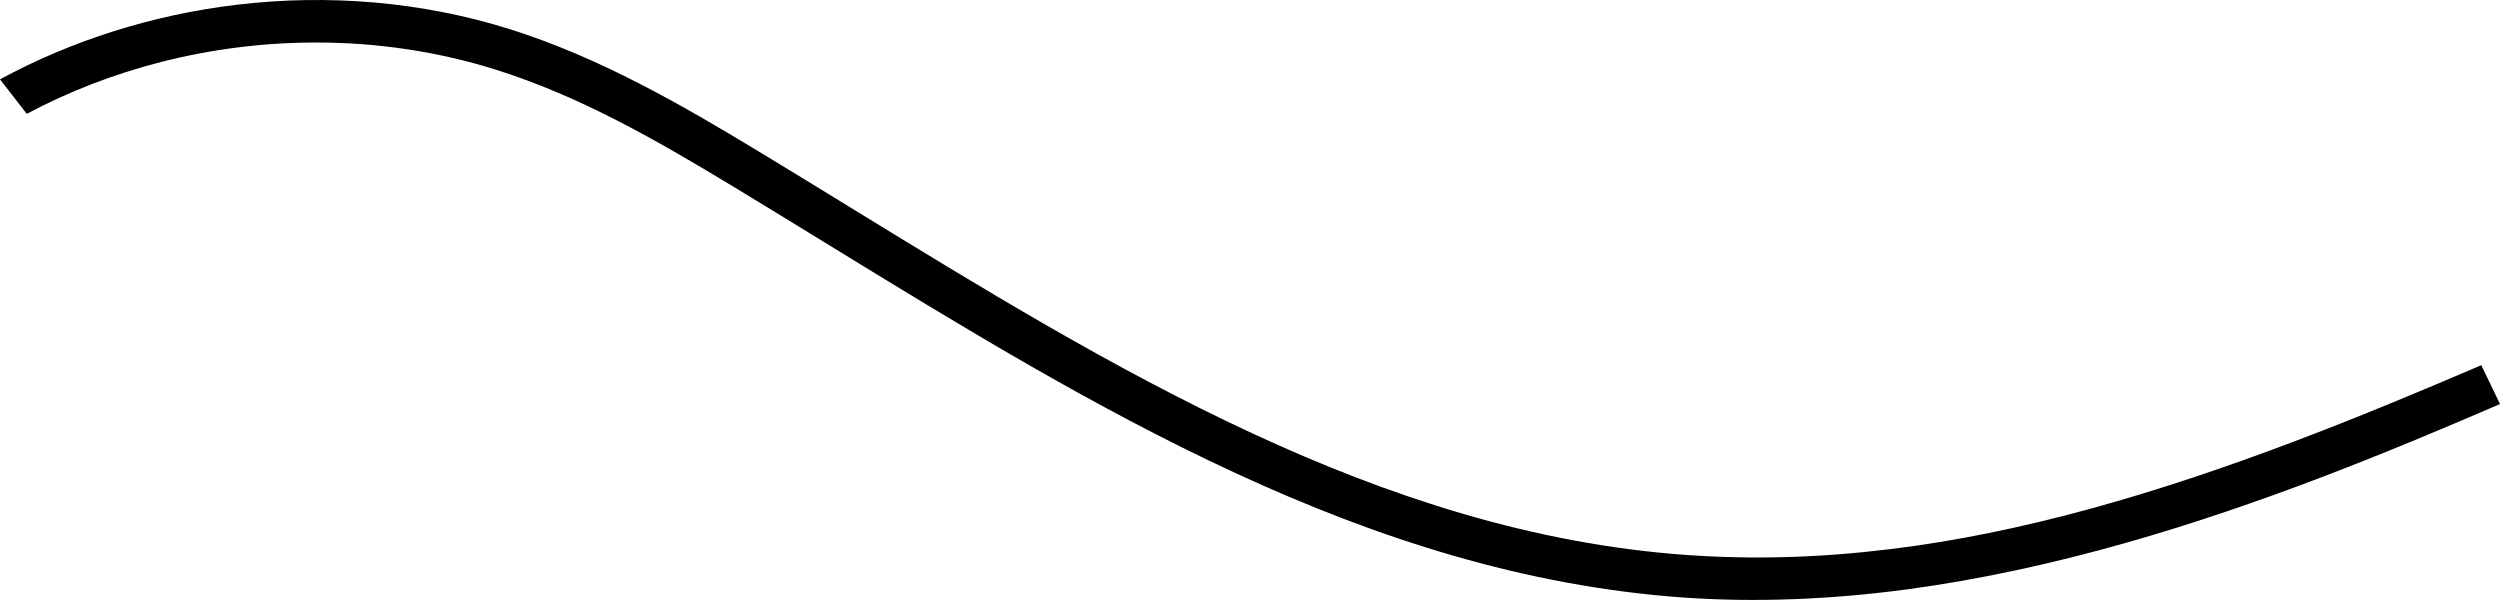
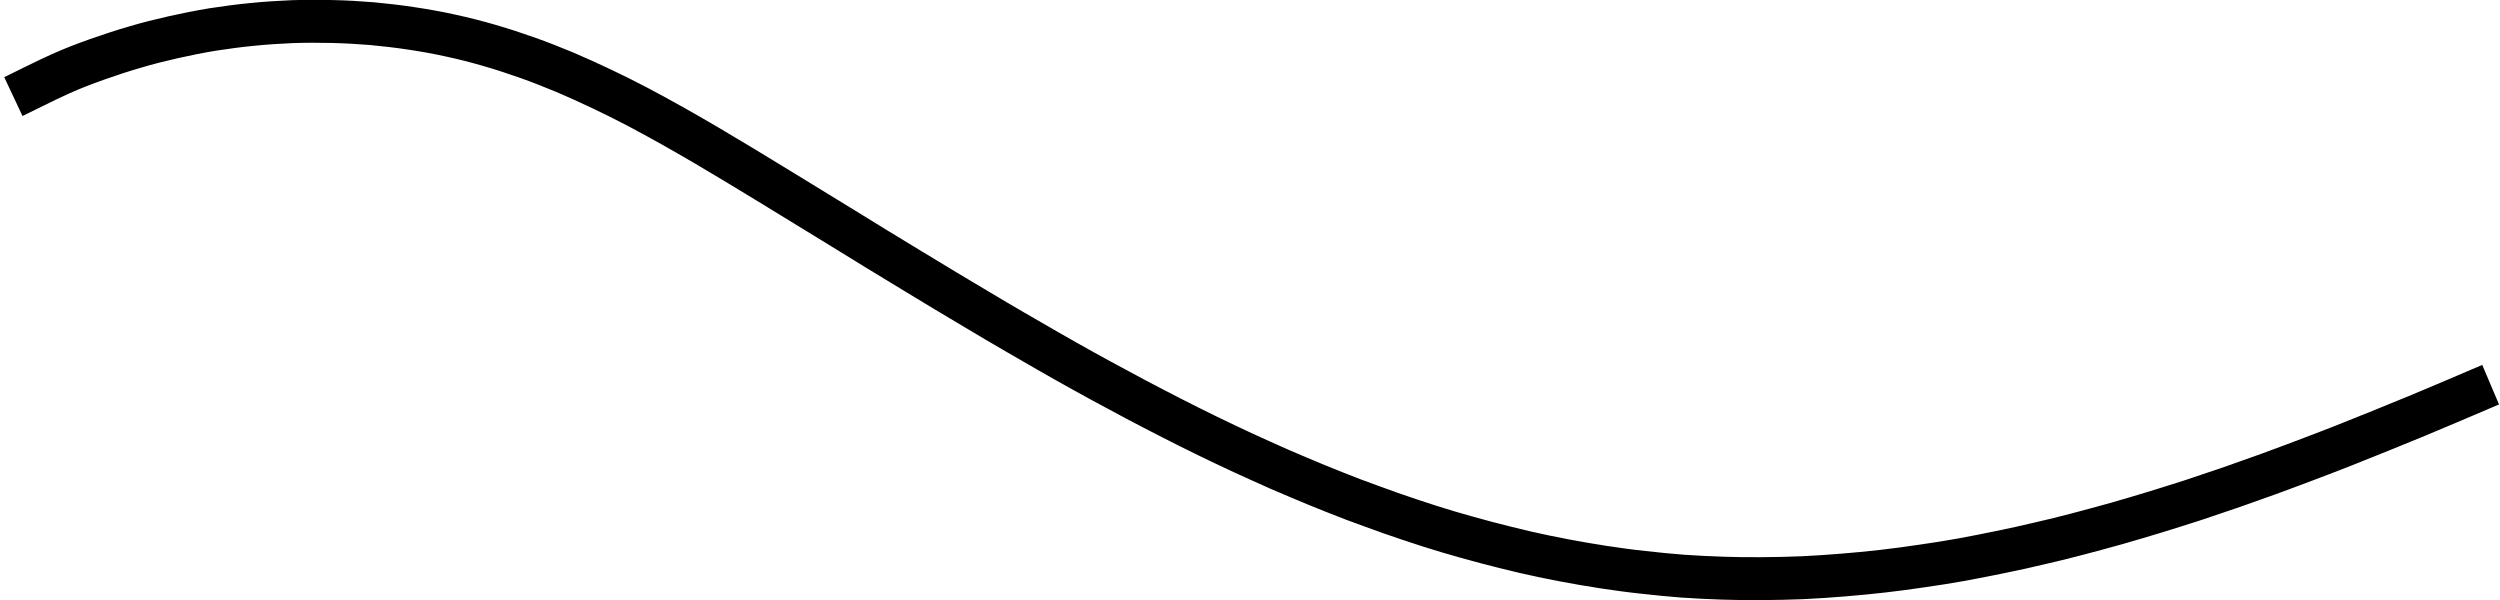
- <svg xmlns="http://www.w3.org/2000/svg" width="1628" height="390.678" viewBox="0 0 1628 390.678" fill="none">
-   <path d="M205.792 27.687C246.022 27.687 285.324 33.611 322.603 45.289C378.16 62.704 428.298 91.718 479.032 122.43C498.892 134.459 518.523 146.51 537.506 158.162C710.758 264.498 889.91 374.457 1095.96 389.087C1142.29 392.376 1191.63 390.562 1242.62 383.693C1287.68 377.626 1335.76 367.363 1385.51 353.189C1471.68 328.642 1552.87 295.571 1628 263.116L1615.82 237.806C1535.81 272.164 1450.01 306.892 1362.56 330.942C1316.14 343.708 1273.13 352.421 1231.08 357.581C1185.08 363.226 1141.59 364.468 1098.12 361.386C899.451 347.268 723.474 239.258 553.287 134.805L553.22 134.763C534.126 123.043 514.384 110.928 494.659 98.982C444.406 68.557 390.43 37.307 331.71 18.902C303.561 10.076 274.006 4.269 243.87 1.635C214.2 -0.955 184.009 -0.466 154.13 3.087C99.767 9.561 46.69 26.309 0 51.665L17.443 74.146C44.791 59.561 74.188 48.206 104.944 40.352C137.856 31.947 171.787 27.687 205.792 27.687Z" fill="currentColor" />
+ <svg xmlns="http://www.w3.org/2000/svg" width="1628" height="390.678" viewBox="0 0 1628 390.678" fill="none" stroke-linecap="butt">
+   <path class="brand-line" d="M8.7 62.9C13.8 60.5 29.9 52.3 38.9 48.3C48 44.2 55 41.6 63.1 38.7C71.3 35.8 79.5 33.1 87.8 30.7C96.1 28.2 104.6 26.1 113 24.2C121.5 22.3 130 20.6 138.5 19.2C147.1 17.9 155.7 16.7 164.3 15.9C172.9 15 181.6 14.5 190.2 14.1C198.9 13.8 207.6 13.8 216.2 14C224.9 14.2 233.6 14.7 242.2 15.4C250.8 16.2 259.4 17.2 268 18.5C276.6 19.8 285.1 21.3 293.6 23.2C302 25 310.5 27.2 318.8 29.6C327.1 32 335.3 34.7 343.5 37.6C351.7 40.5 359.7 43.7 367.7 47C375.7 50.4 383.6 54 391.4 57.7C399.3 61.4 407 65.3 414.7 69.3C422.4 73.4 430 77.5 437.5 81.7C445.1 86 452.6 90.3 460.1 94.7C467.6 99.1 475 103.6 482.4 108C489.8 112.5 497.2 117 504.6 121.5C512 126 519.4 130.6 526.8 135.1C534.2 139.6 541.6 144.1 549 148.7C556.4 153.2 563.7 157.7 571.1 162.3C578.5 166.8 585.9 171.3 593.3 175.8C600.7 180.3 608.1 184.8 615.6 189.3C623 193.7 630.4 198.2 637.9 202.6C645.3 207 652.8 211.5 660.3 215.8C667.8 220.2 675.3 224.5 682.8 228.8C690.3 233.1 697.9 237.4 705.5 241.6C713 245.8 720.6 249.9 728.3 254C735.9 258.2 743.6 262.2 751.3 266.2C758.9 270.2 766.7 274.1 774.4 278C782.2 281.9 790 285.7 797.8 289.4C805.6 293.1 813.5 296.8 821.4 300.3C829.3 303.9 837.2 307.4 845.2 310.7C853.2 314.1 861.2 317.4 869.3 320.6C877.3 323.8 885.4 326.9 893.6 329.8C901.7 332.8 909.9 335.7 918.1 338.4C926.3 341.2 934.6 343.8 942.9 346.3C951.2 348.7 959.5 351.1 967.9 353.3C976.3 355.5 984.7 357.6 993.2 359.6C1001.6 361.5 1010.1 363.3 1018.6 364.9C1027.1 366.5 1035.7 368 1044.2 369.3C1052.8 370.6 1061.4 371.8 1070 372.7C1078.6 373.7 1087.2 374.5 1095.9 375.2C1104.5 375.8 1113.2 376.2 1121.8 376.5C1130.5 376.8 1139.2 376.9 1147.8 376.8C1156.5 376.8 1165.2 376.5 1173.8 376.2C1182.5 375.8 1191.1 375.2 1199.8 374.5C1208.4 373.8 1217 373 1225.7 372C1234.3 371 1242.9 369.9 1251.4 368.6C1260 367.4 1268.6 366 1277.1 364.5C1285.6 362.9 1294.1 361.3 1302.6 359.5C1311.1 357.8 1319.6 355.9 1328 353.9C1336.4 352 1344.9 349.9 1353.2 347.7C1361.6 345.5 1370 343.2 1378.3 340.9C1386.7 338.5 1395 336 1403.3 333.5C1411.6 331 1419.8 328.3 1428.1 325.7C1436.3 323 1444.5 320.2 1452.7 317.4C1460.9 314.5 1469.1 311.6 1477.2 308.7C1485.3 305.7 1493.5 302.7 1501.6 299.6C1509.7 296.6 1517.8 293.4 1525.8 290.3C1533.9 287.1 1541.9 283.9 1550 280.6C1558 277.4 1566 274.1 1574 270.8C1582 267.4 1590 264.1 1598 260.7C1606 257.3 1617.9 252.2 1621.9 250.5" stroke="currentColor" stroke-width="27.95" pathLength="100" />
</svg>
